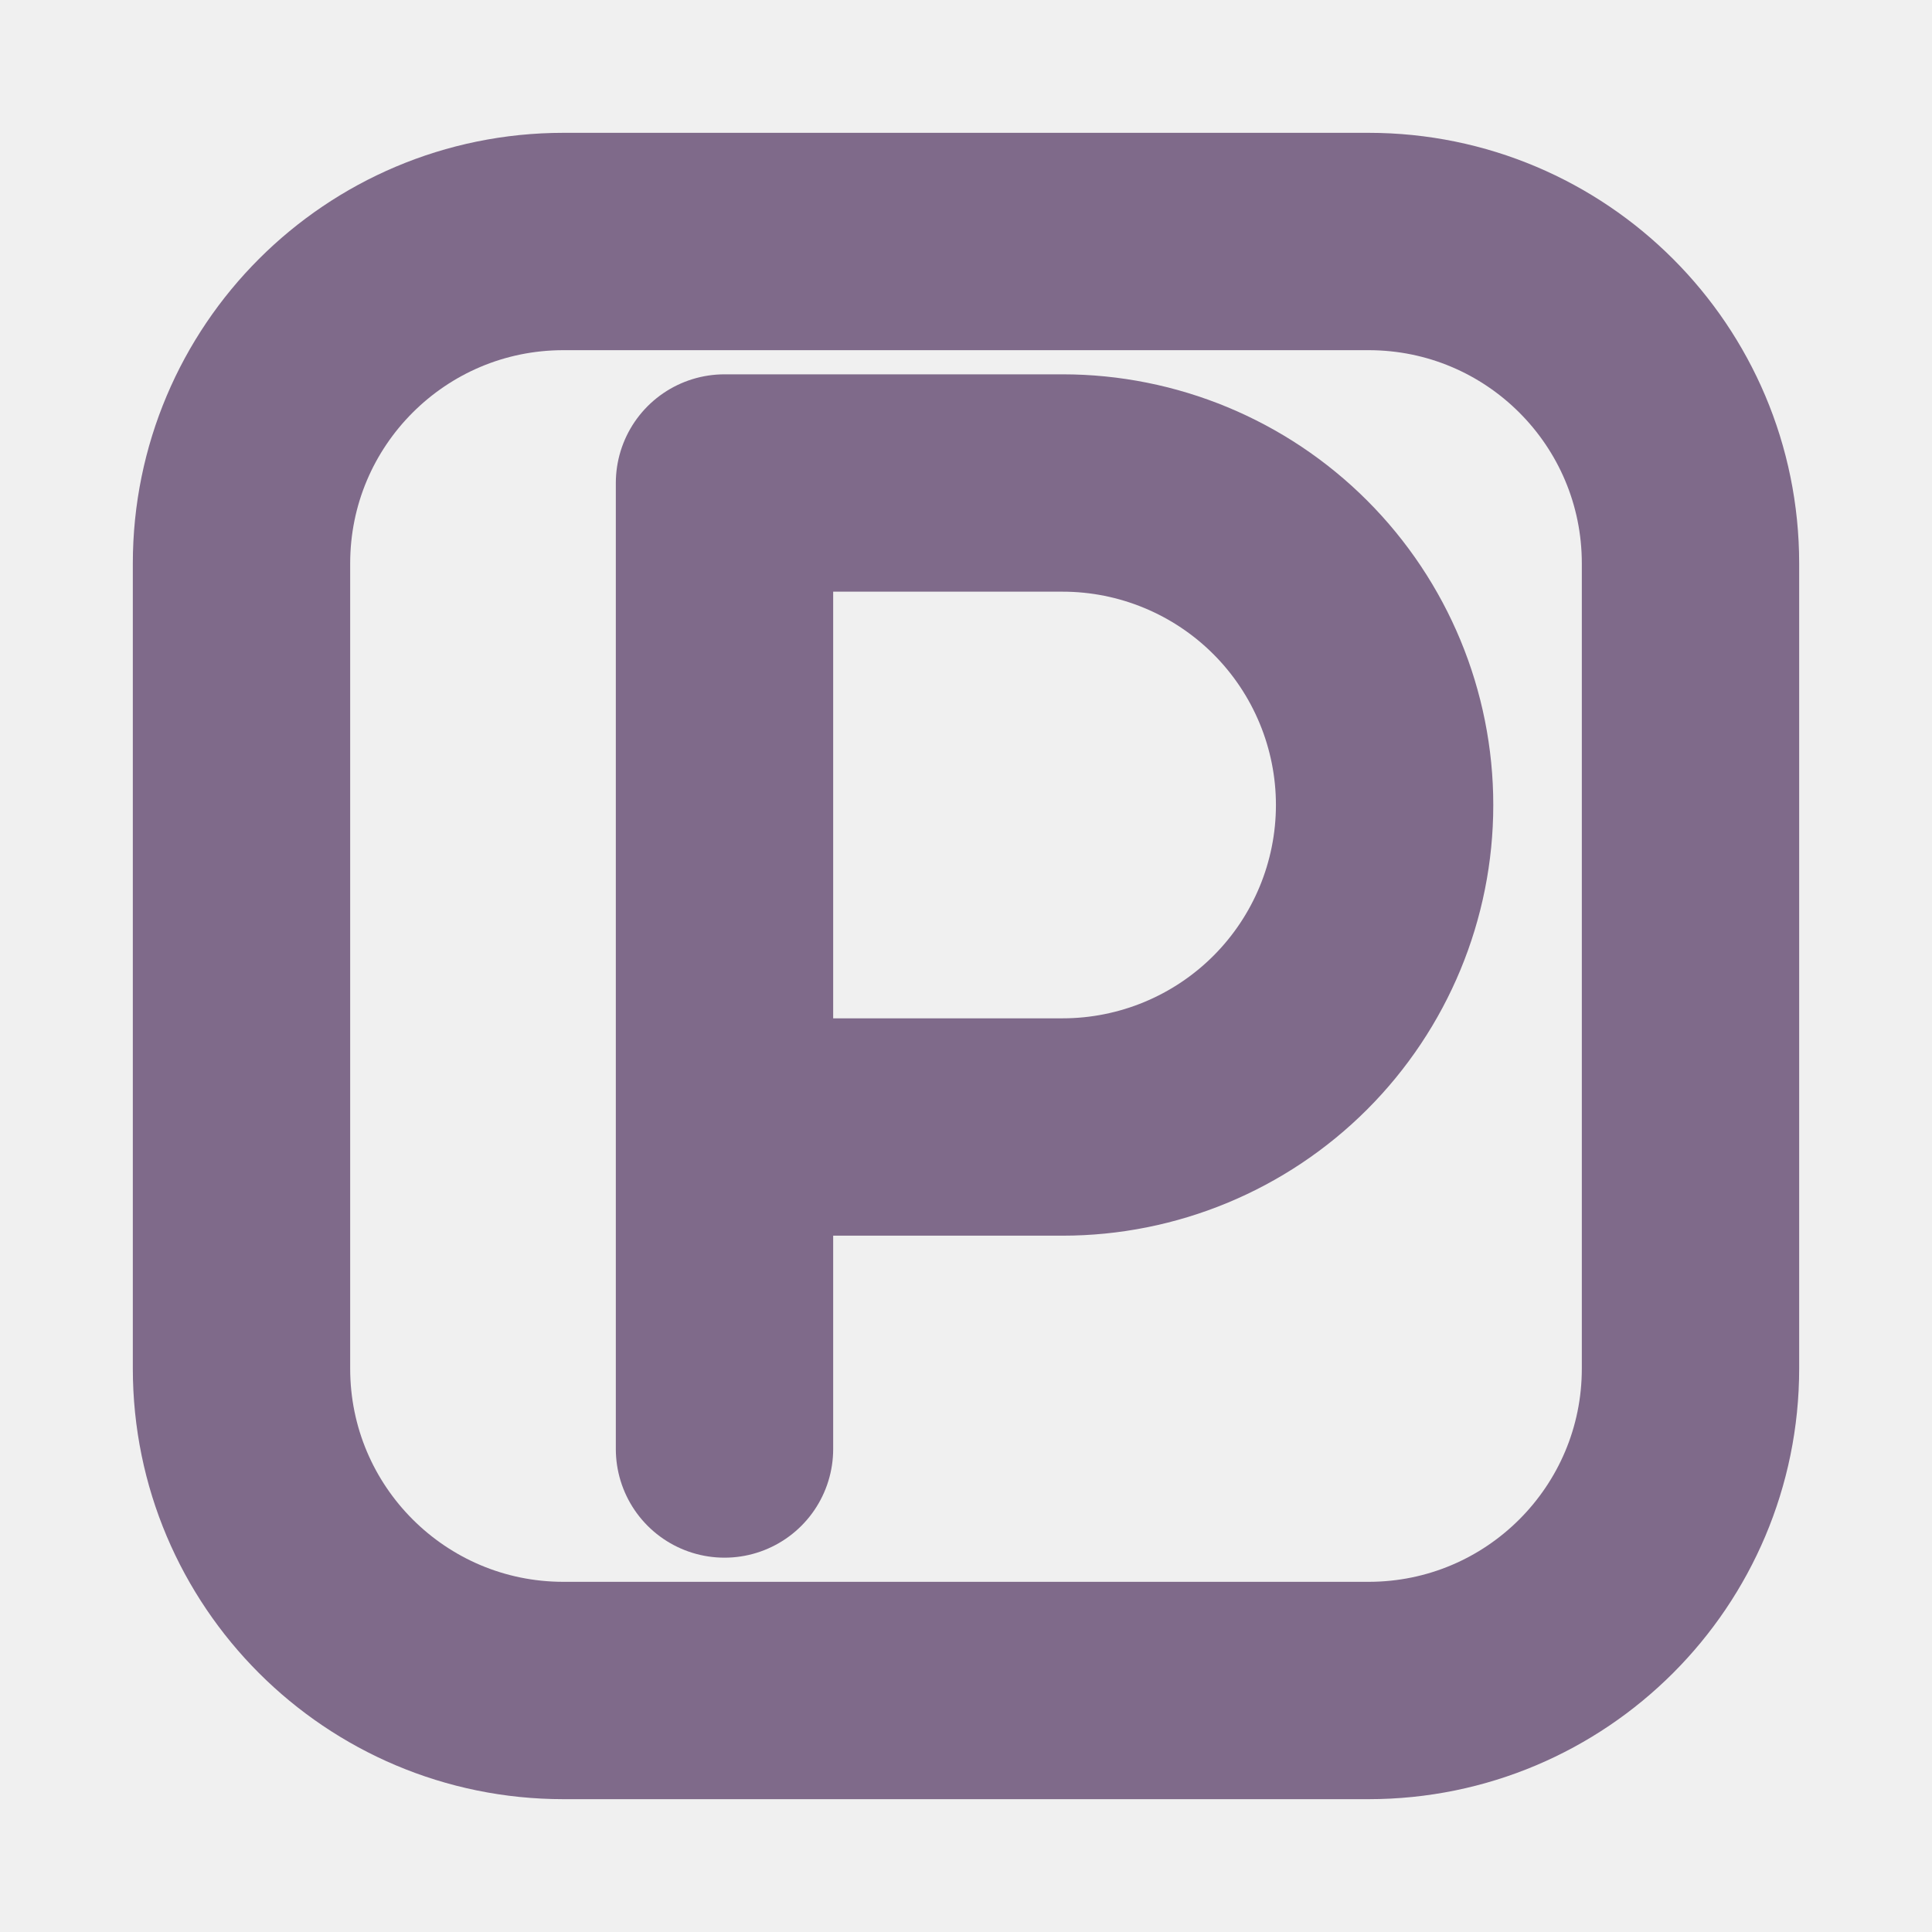
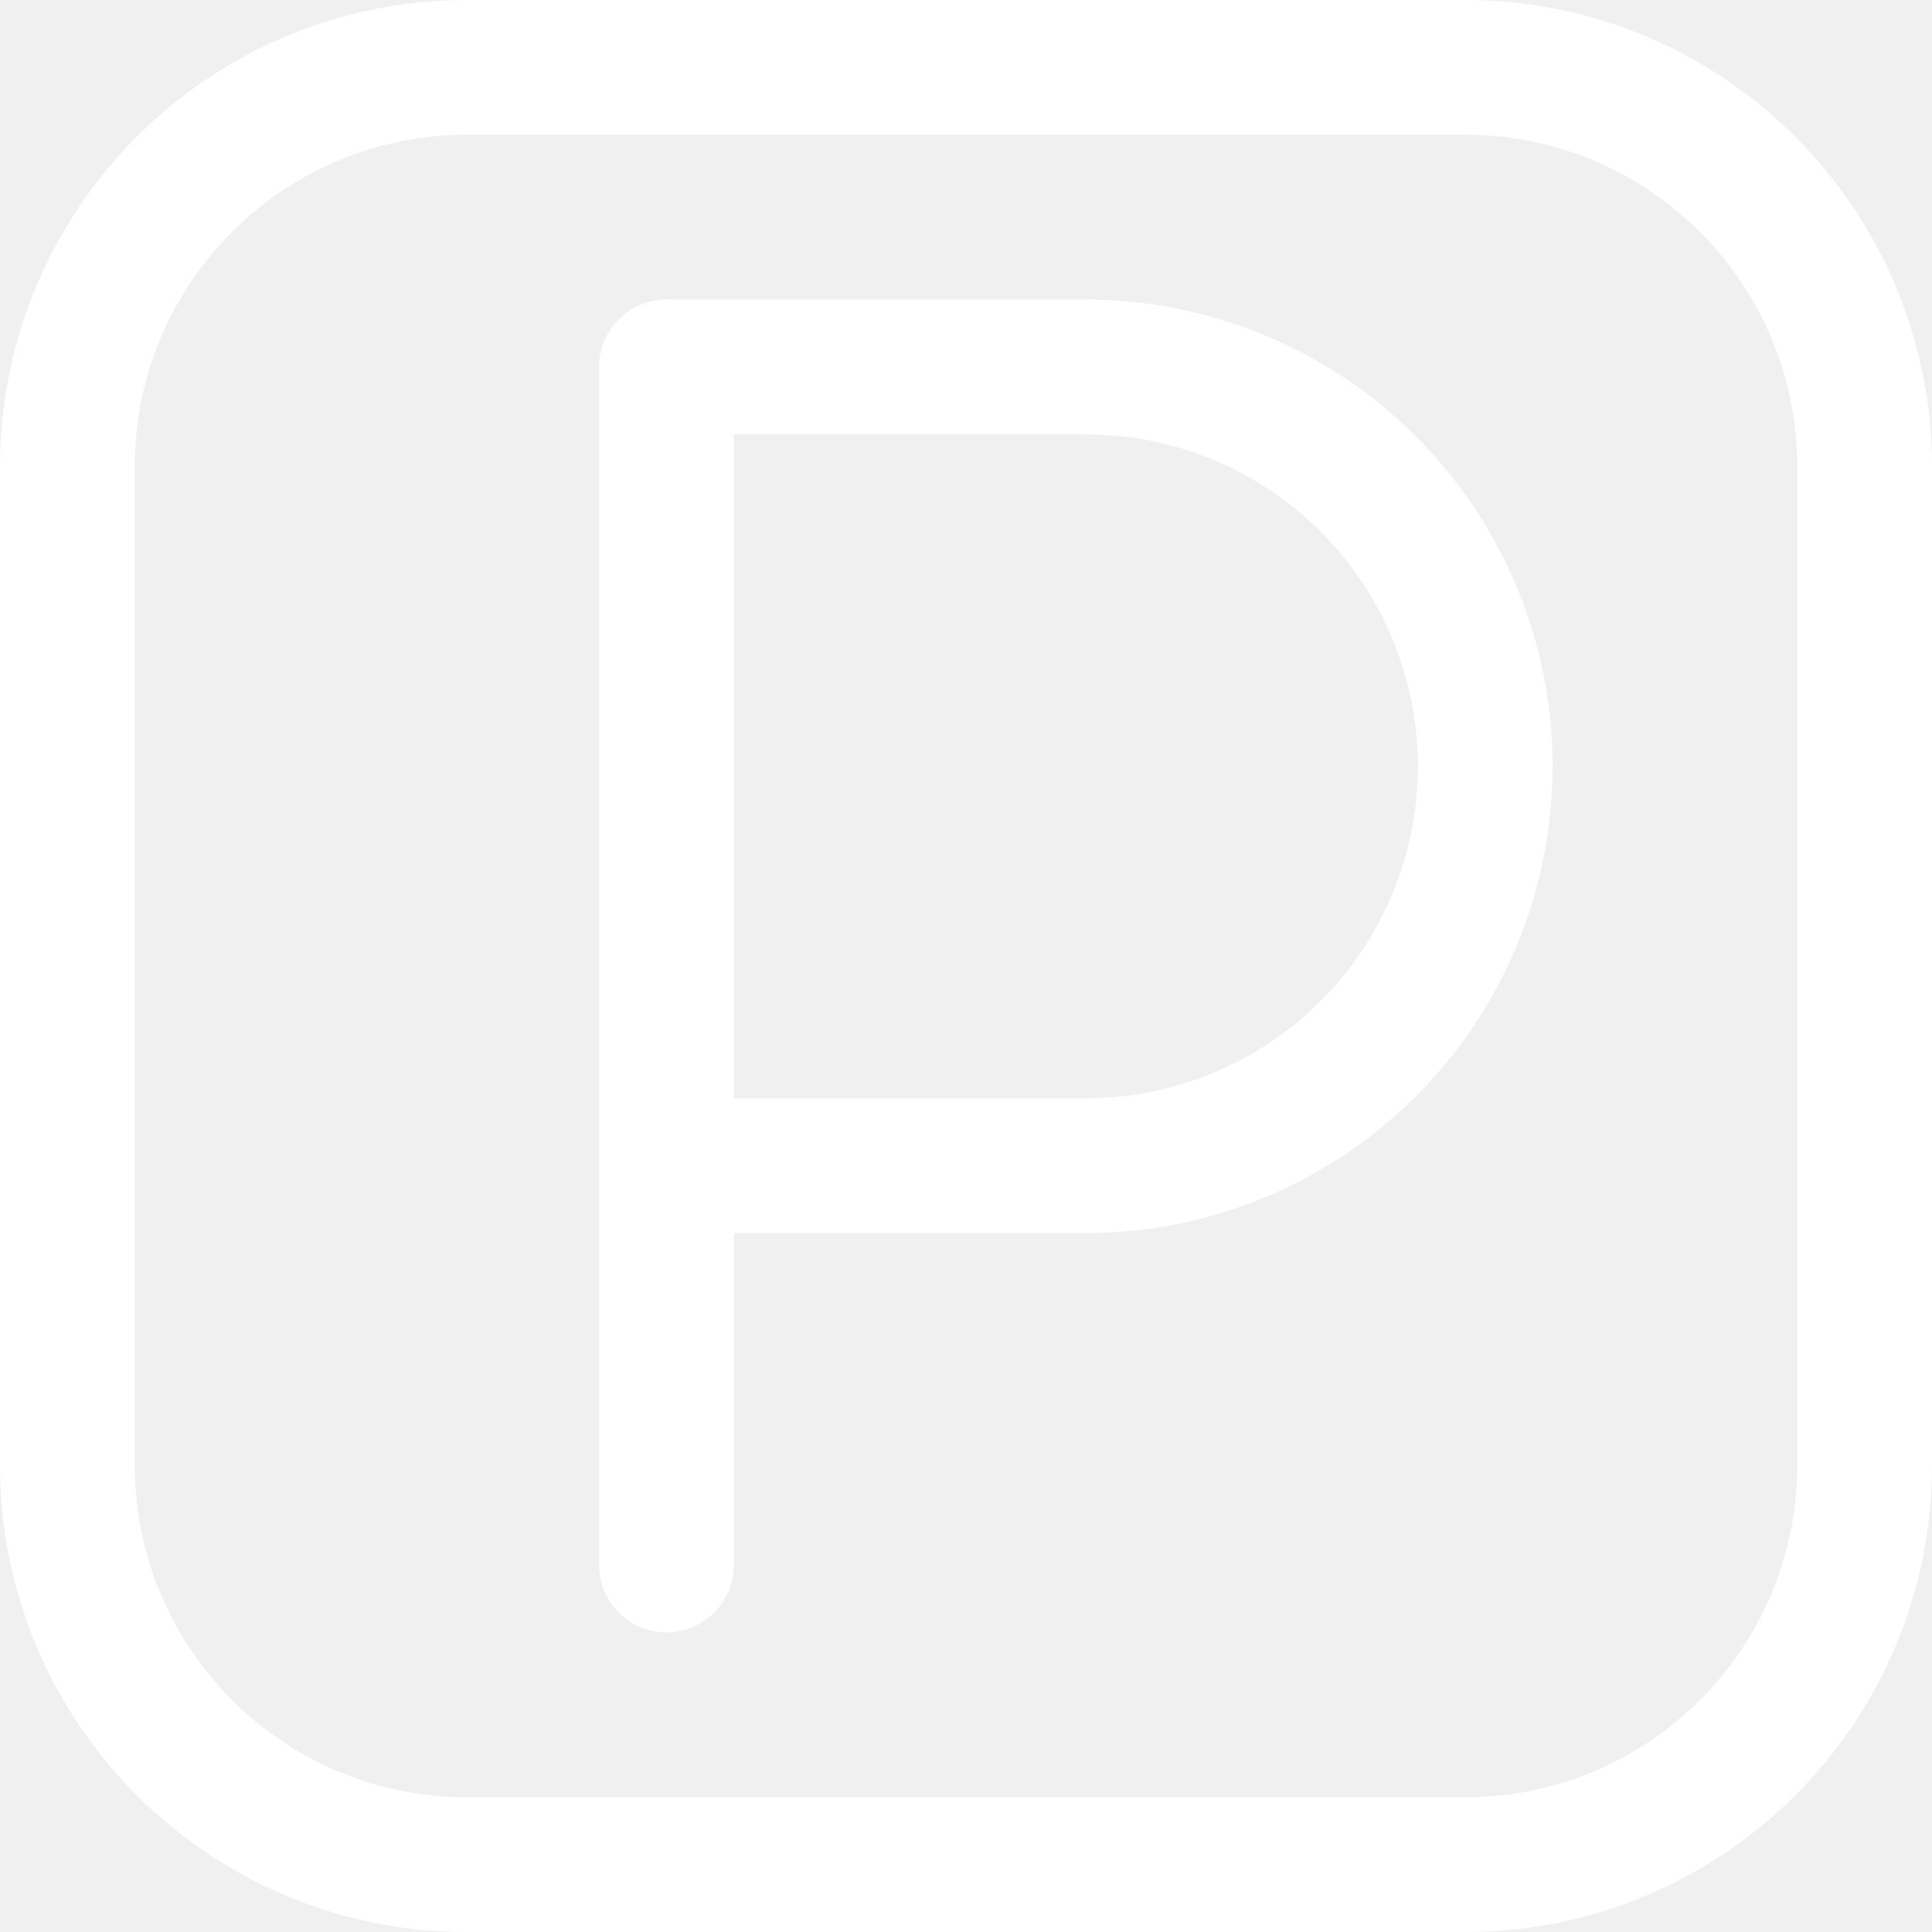
- <svg xmlns="http://www.w3.org/2000/svg" width="12" height="12" viewBox="0 0 12 12" fill="none">
-   <path d="M3.5 1.5H8.5C9.605 1.5 10.5 2.395 10.5 3.5V8.5C10.5 9.605 9.605 10.5 8.5 10.5H3.5C2.395 10.5 1.5 9.605 1.5 8.5V3.5C1.5 2.395 2.395 1.5 3.5 1.5Z" stroke-width="1.35" stroke-linecap="round" stroke-linejoin="round" stroke="#7F6A8A" />
-   <path d="M4.5 9V7M4.5 7V3H6.6C7.13 3 7.639 3.211 8.014 3.586C8.389 3.961 8.6 4.47 8.6 5C8.6 5.53 8.389 6.039 8.014 6.414C7.639 6.789 7.13 7 6.6 7H6.5H4.5Z" stroke-width="1.35" stroke-linecap="round" stroke-linejoin="round" stroke="#7F6A8A" />
+ <svg xmlns="http://www.w3.org/2000/svg" width="16" height="16" viewBox="0 0 16 16" fill="none">
+   <path d="M3.866 0.558H12.134C13.961 0.558 15.442 2.039 15.442 3.866V12.134C15.442 13.961 13.961 15.442 12.134 15.442H3.866C2.039 15.442 0.558 13.961 0.558 12.134V3.866C0.558 2.039 2.039 0.558 3.866 0.558Z" stroke-width="1.116" stroke-linecap="round" stroke-linejoin="round" stroke="white" />
+   <path d="M5.519 12.961V9.654M5.519 9.654V3.039H8.992C9.869 3.039 10.711 3.387 11.331 4.008C11.951 4.628 12.3 5.469 12.3 6.346C12.3 7.223 11.951 8.065 11.331 8.685C10.711 9.305 9.869 9.654 8.992 9.654H8.827H5.519Z" stroke-width="1.116" stroke-linecap="round" stroke-linejoin="round" stroke="white" />
</svg>
